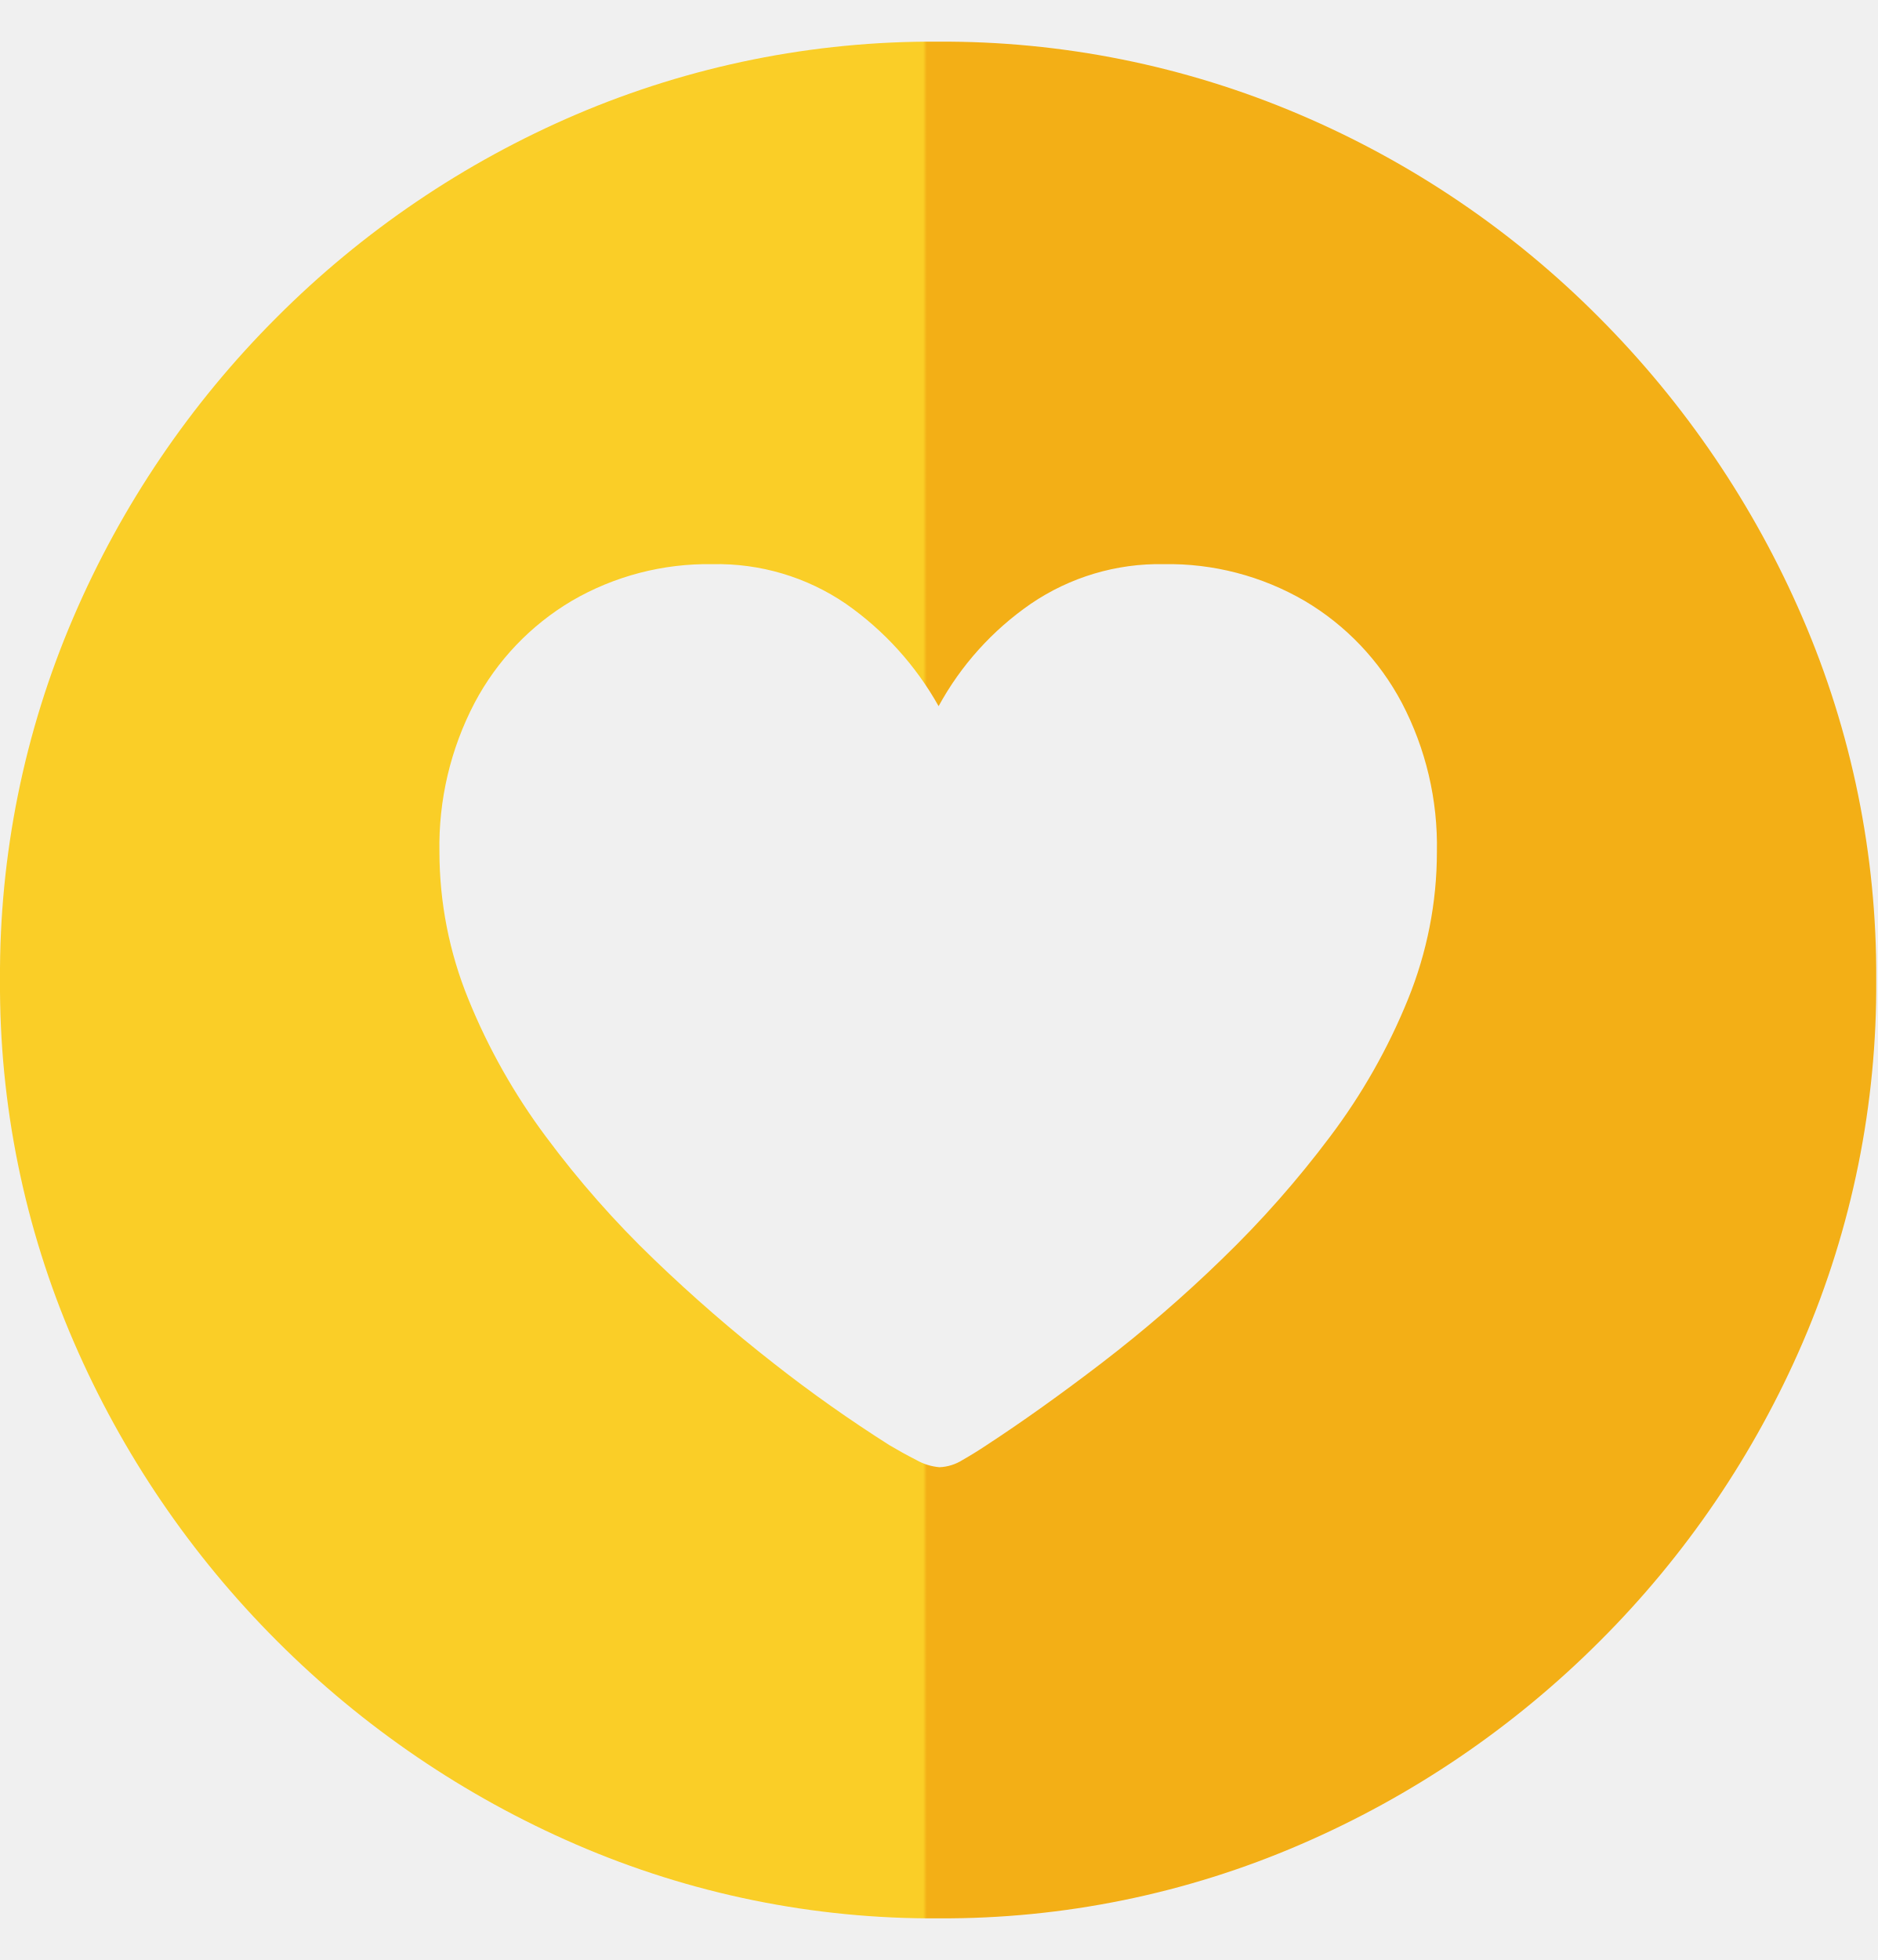
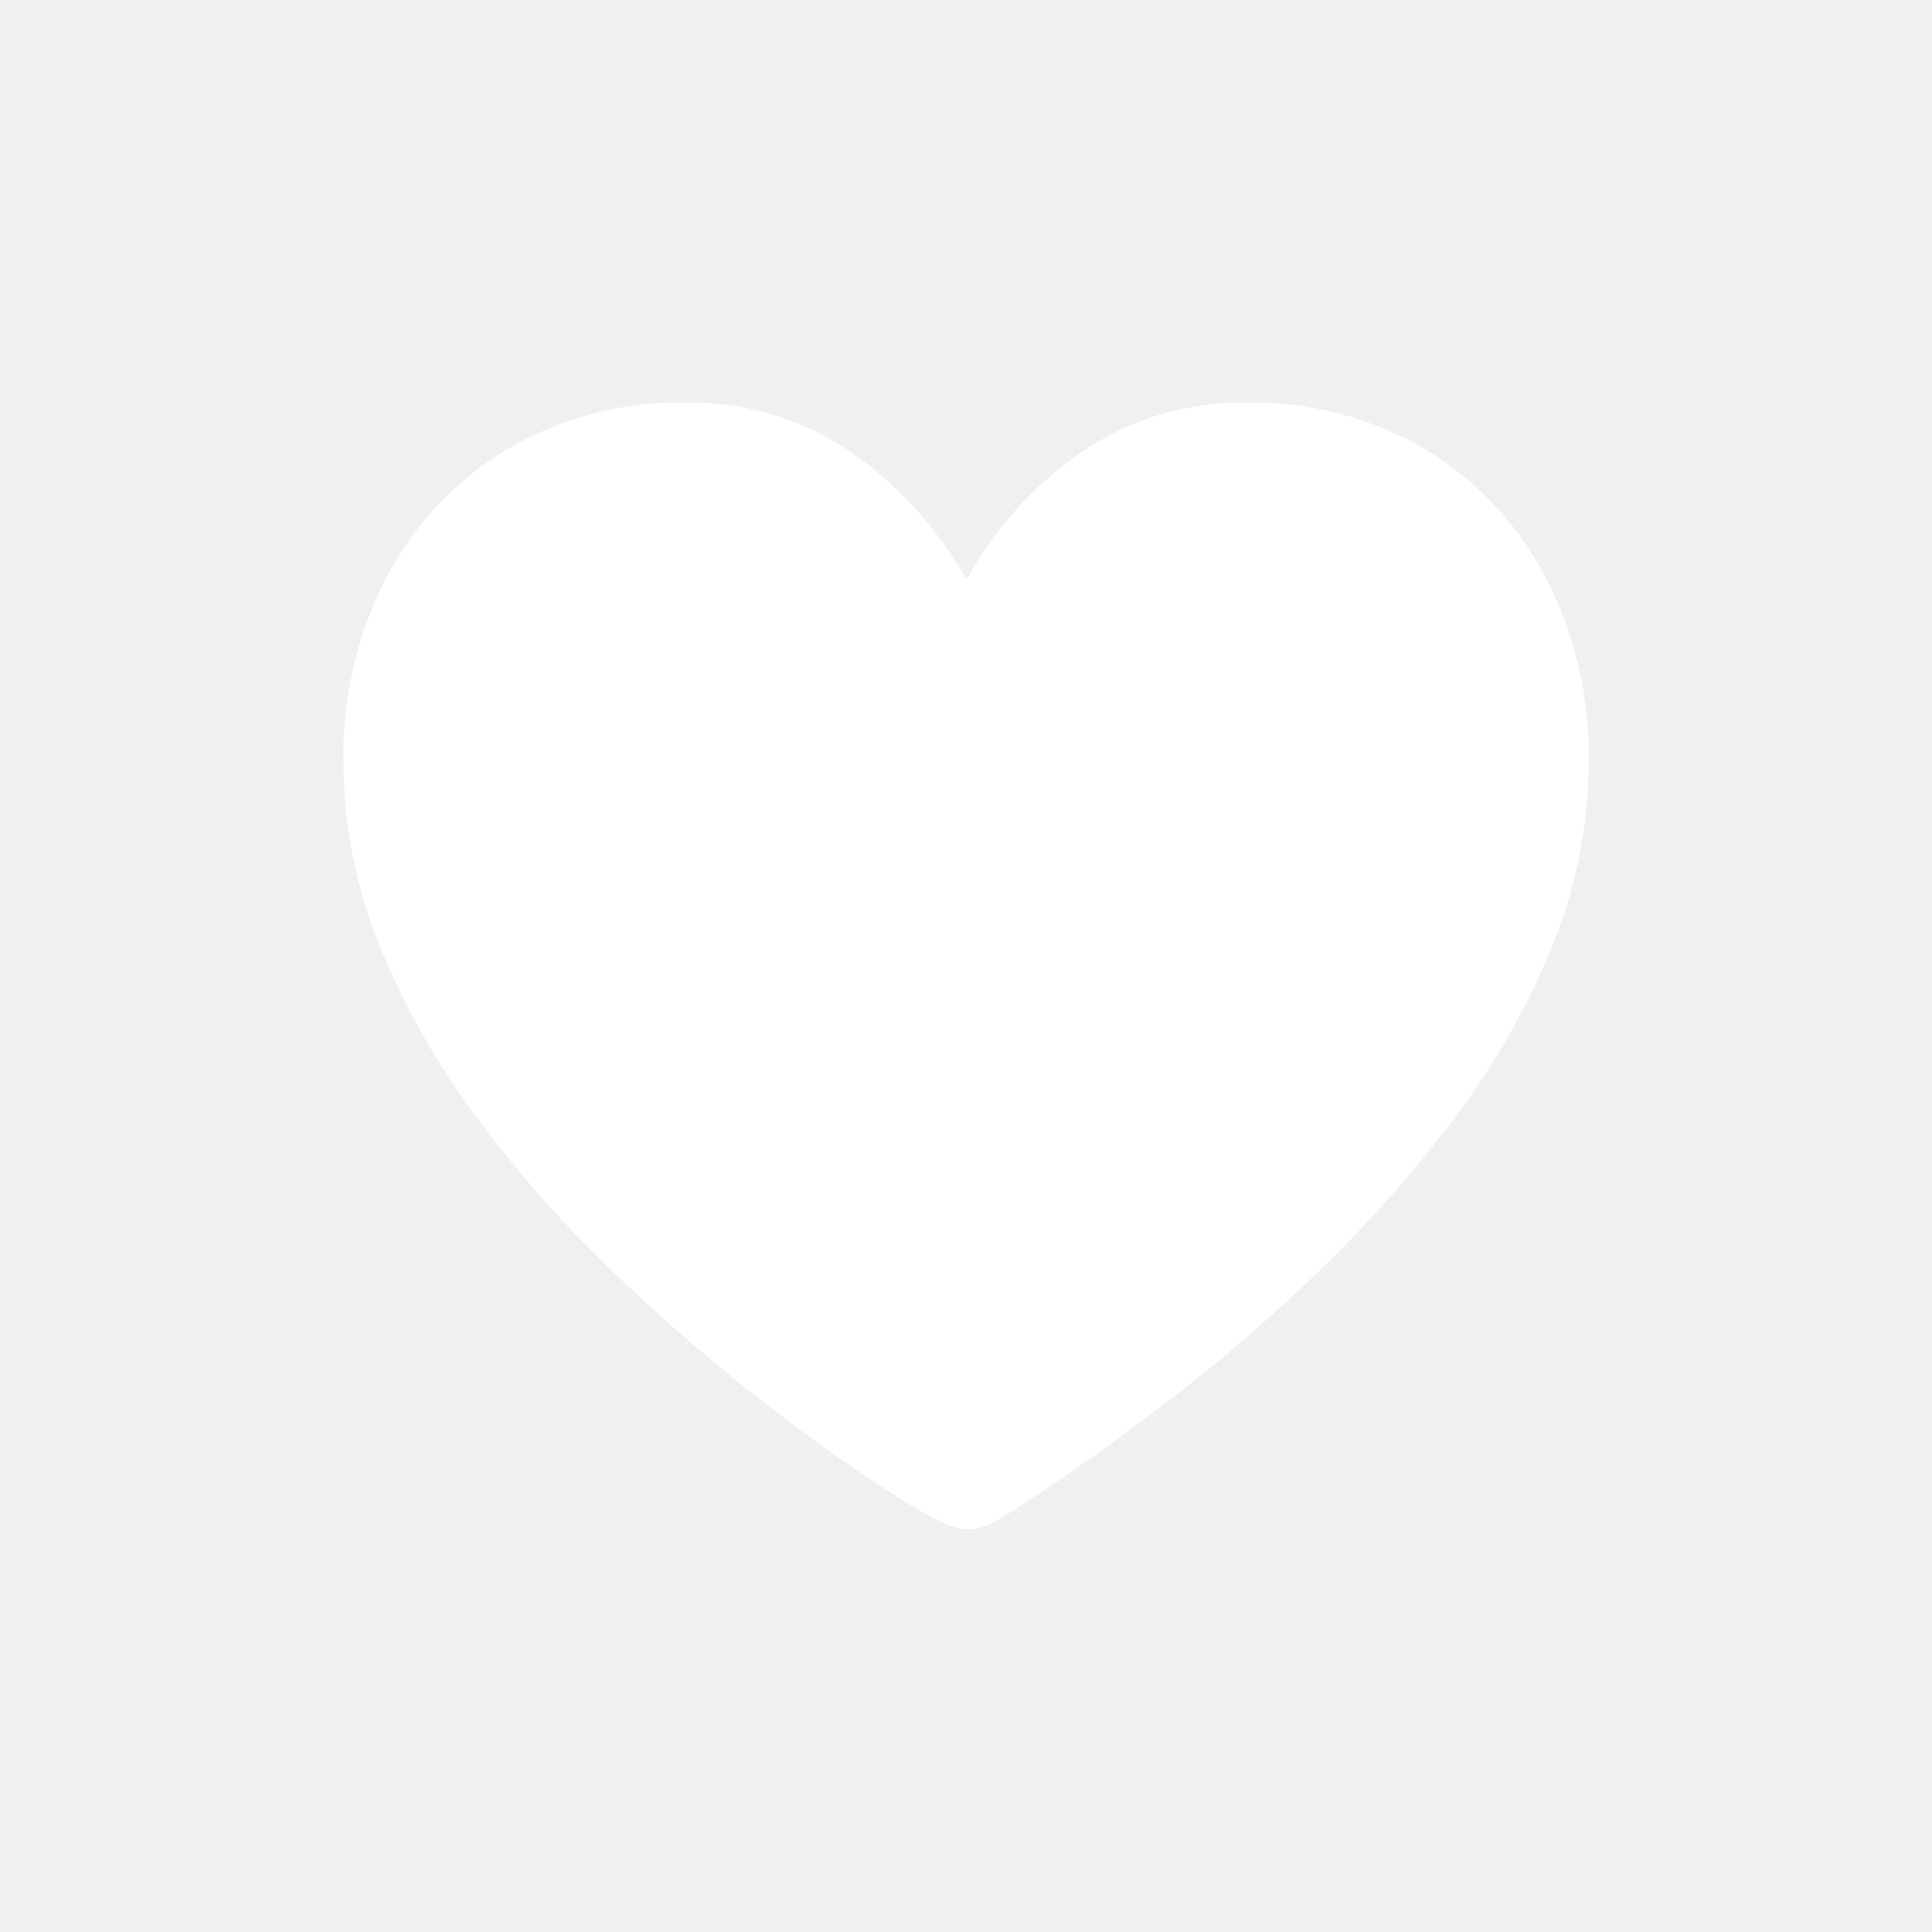
- <svg xmlns="http://www.w3.org/2000/svg" width="23" height="24" viewBox="0 0 23 24" fill="none">
-   <path d="M11.496 23.49C13.02 23.498 14.53 23.19 15.929 22.585C17.297 21.995 18.541 21.15 19.595 20.095C20.649 19.044 21.492 17.802 22.081 16.435C22.684 15.033 22.99 13.521 22.98 11.994C22.988 10.469 22.68 8.959 22.075 7.559C21.484 6.189 20.639 4.943 19.585 3.887C18.535 2.83 17.29 1.987 15.919 1.403C14.517 0.805 13.008 0.501 11.484 0.51C9.962 0.501 8.454 0.805 7.054 1.403C5.685 1.989 4.44 2.832 3.388 3.887C2.332 4.941 1.487 6.188 0.899 7.559C0.297 8.96 -0.009 10.47 0 11.994C-0.01 13.521 0.298 15.034 0.905 16.435C1.496 17.801 2.341 19.043 3.394 20.095C4.447 21.149 5.689 21.994 7.055 22.585C8.456 23.192 9.969 23.5 11.496 23.49ZM8.728 6.908C9.309 6.896 9.88 7.065 10.36 7.393C10.829 7.72 11.217 8.149 11.496 8.647C11.769 8.146 12.156 7.717 12.626 7.393C13.105 7.067 13.673 6.897 14.253 6.908C14.859 6.897 15.456 7.053 15.98 7.358C16.484 7.656 16.895 8.088 17.169 8.605C17.464 9.168 17.612 9.797 17.599 10.433C17.599 11.051 17.478 11.663 17.245 12.236C17.002 12.835 16.682 13.399 16.293 13.915C15.891 14.451 15.448 14.953 14.966 15.418C14.499 15.872 14.005 16.298 13.487 16.695C12.986 17.078 12.519 17.411 12.086 17.694C11.99 17.758 11.892 17.819 11.79 17.877C11.705 17.931 11.607 17.962 11.506 17.966C11.406 17.957 11.309 17.927 11.222 17.877C11.104 17.817 10.995 17.756 10.892 17.695C10.407 17.387 9.937 17.056 9.485 16.701C8.972 16.301 8.481 15.874 8.012 15.423C7.53 14.961 7.087 14.458 6.689 13.922C6.301 13.403 5.981 12.837 5.737 12.236C5.503 11.664 5.383 11.052 5.382 10.433C5.37 9.797 5.518 9.169 5.813 8.606C6.087 8.088 6.498 7.657 7.002 7.358C7.525 7.053 8.122 6.898 8.728 6.908Z" fill="url(#paint0_linear_39_1699)" />
-   <defs>
-     <linearGradient id="paint0_linear_39_1699" x1="-1.38985e-07" y1="11.783" x2="22.98" y2="11.783" gradientUnits="userSpaceOnUse">
-       <stop offset="0.492" stop-color="#FACE27" />
-       <stop offset="0.494" stop-color="#F3AF16" />
-     </linearGradient>
-   </defs>
+ <svg xmlns="http://www.w3.org/2000/svg" width="24" height="24" viewBox="0 0 24 24" fill="none">
+   <path fill-rule="evenodd" clip-rule="evenodd" d="M10.569 5.615C9.961 5.2 9.238 4.985 8.502 5.001C7.736 4.988 6.98 5.185 6.317 5.571C5.679 5.948 5.159 6.495 4.812 7.15C4.439 7.863 4.251 8.659 4.267 9.463C4.267 10.246 4.42 11.021 4.716 11.747C5.024 12.506 5.429 13.223 5.921 13.88C6.425 14.559 6.986 15.195 7.596 15.781C8.189 16.352 8.812 16.892 9.461 17.398C10.033 17.847 10.627 18.268 11.242 18.656C11.372 18.734 11.511 18.812 11.66 18.888C11.77 18.951 11.893 18.989 12.019 19C12.147 18.995 12.271 18.956 12.379 18.888C12.507 18.814 12.632 18.737 12.753 18.656C13.302 18.297 13.893 17.876 14.527 17.391C15.182 16.889 15.808 16.349 16.4 15.774C17.01 15.186 17.571 14.55 18.079 13.872C18.572 13.219 18.977 12.504 19.285 11.746C19.58 11.021 19.733 10.246 19.734 9.463C19.749 8.658 19.561 7.863 19.188 7.149C18.841 6.494 18.321 5.948 17.683 5.57C17.02 5.184 16.264 4.987 15.497 5.001C14.763 4.987 14.043 5.201 13.436 5.615C12.842 6.024 12.352 6.568 12.006 7.202C11.653 6.571 11.162 6.028 10.569 5.615Z" fill="white" />
</svg>
